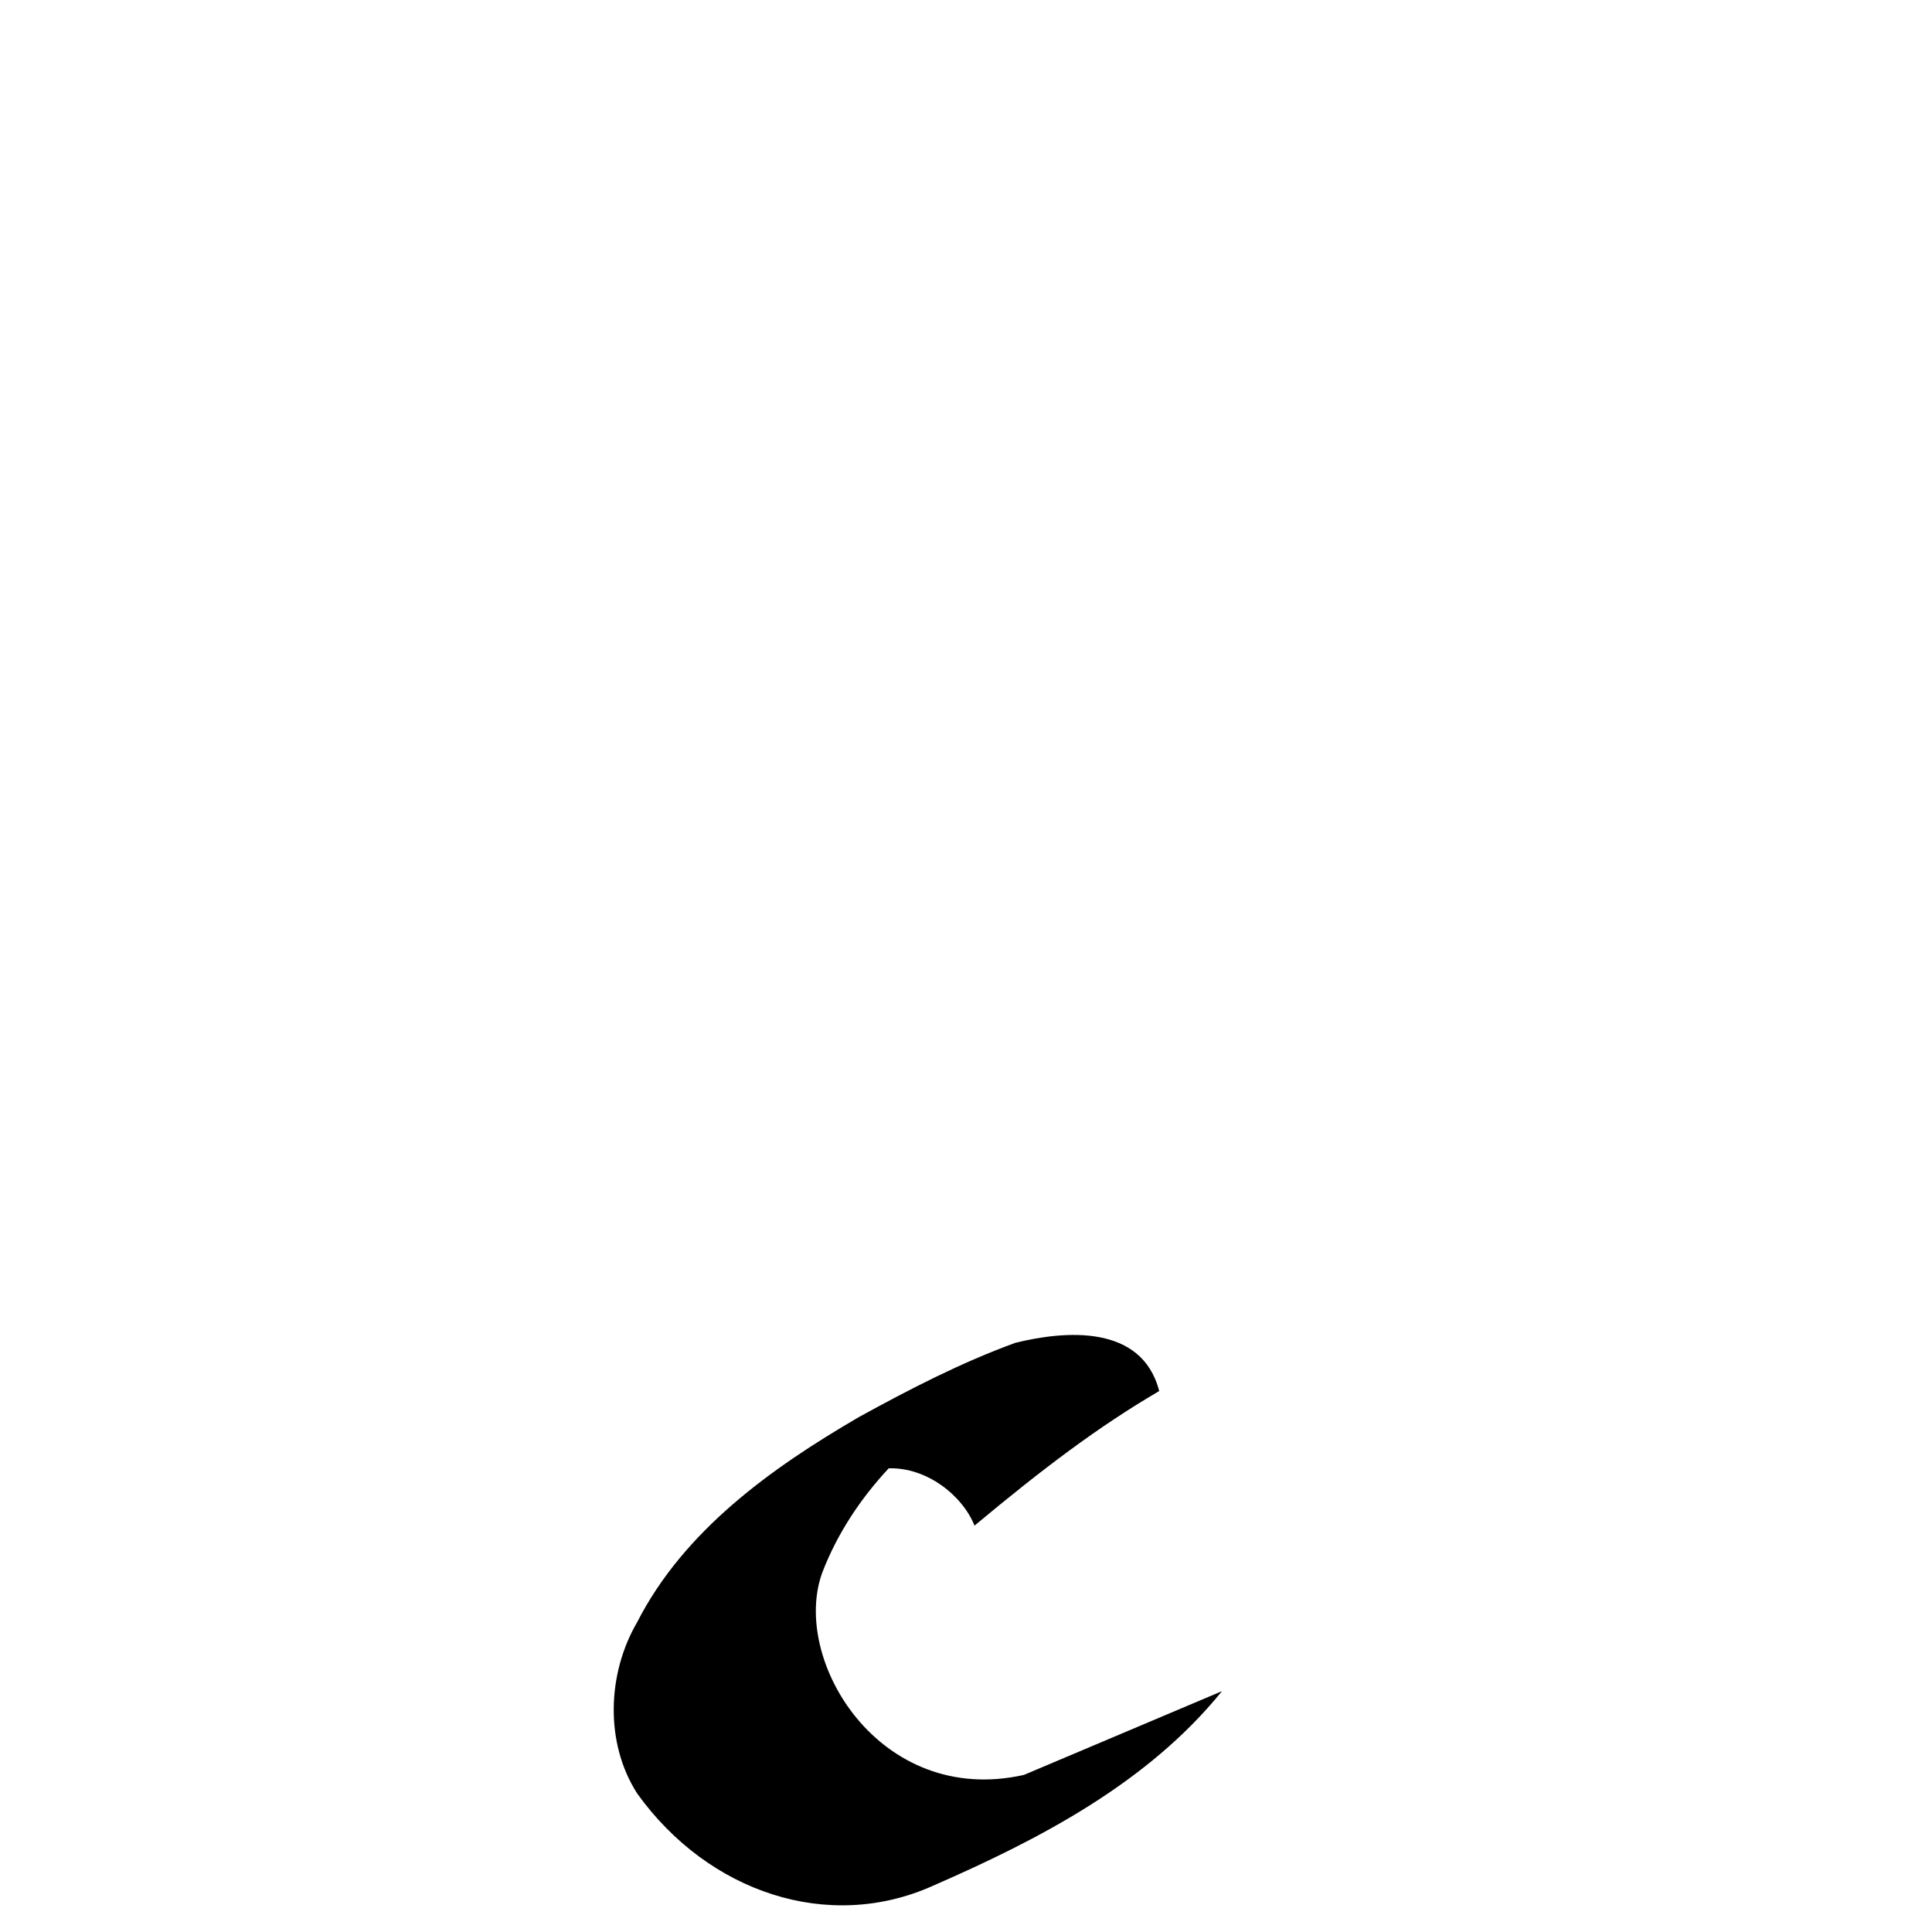
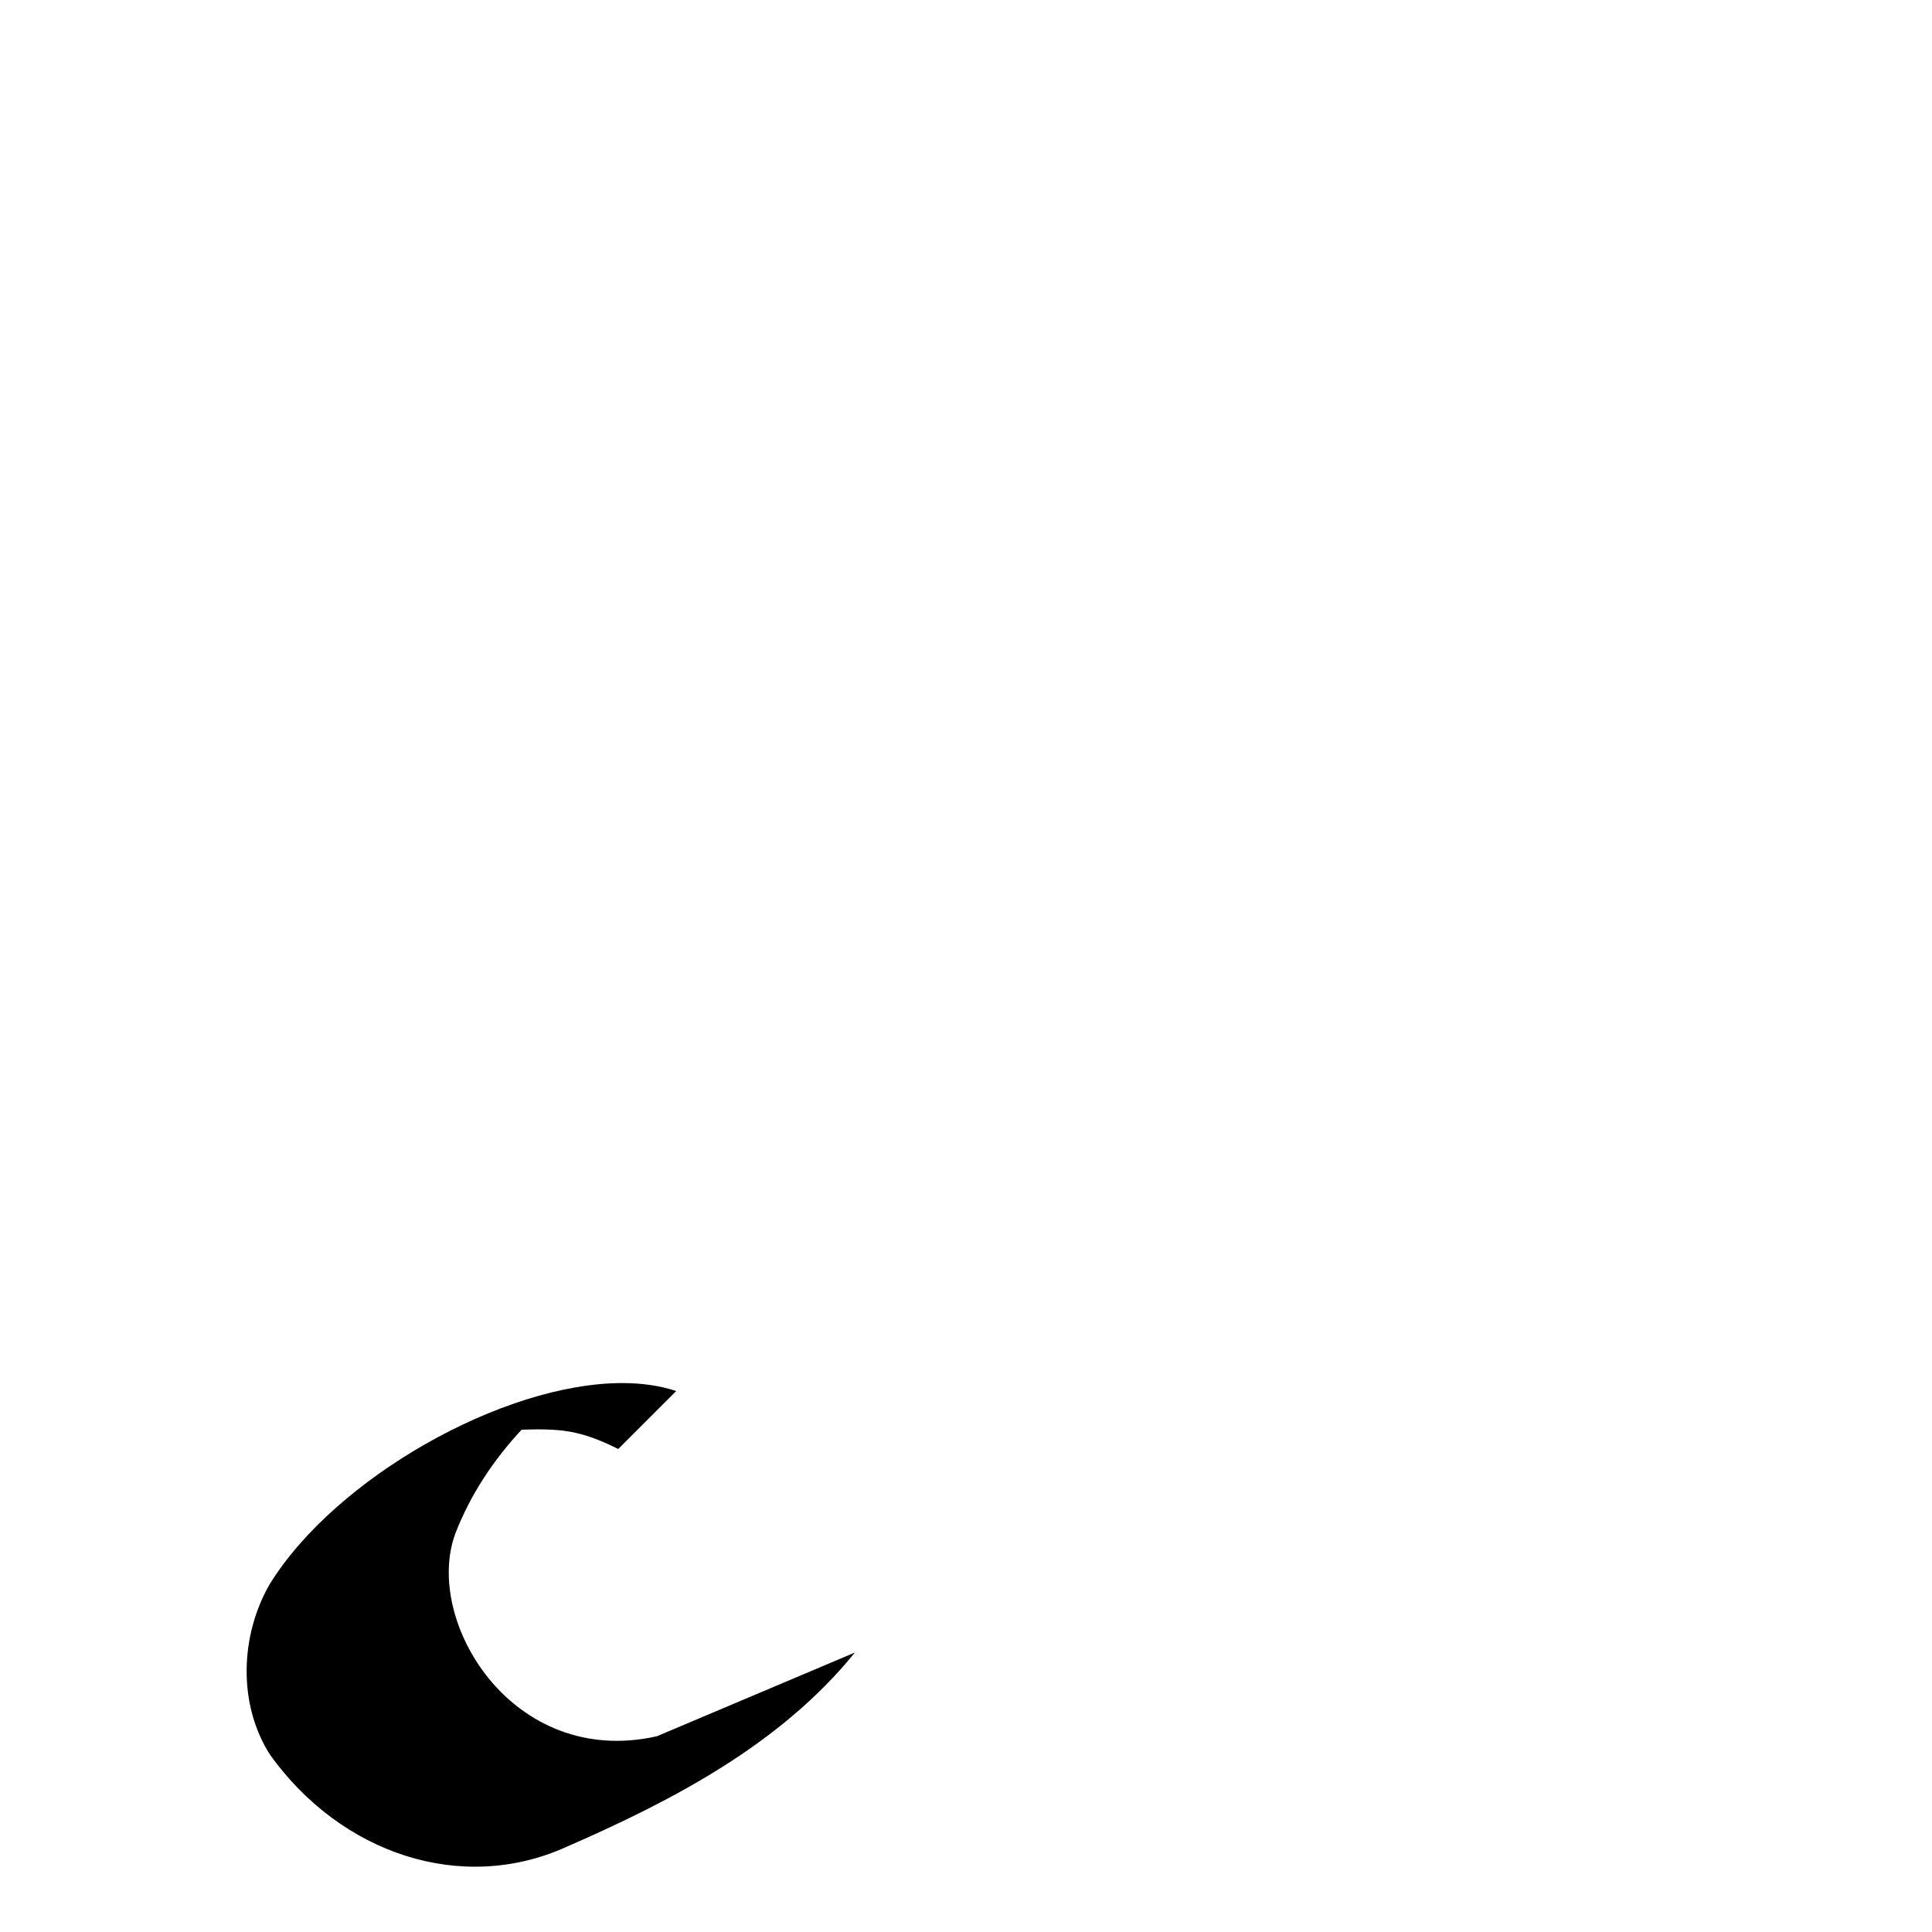
<svg xmlns="http://www.w3.org/2000/svg" viewBox="0 0 1000 1000">
-   <path transform="translate(-3000,-52.3622)" style="fill:#000000;fill-opacity:1;stroke:none" d="m 3525.594,747.393 c -28.062,10.2 -54.804,24.039 -80.969,38.406 -45.176,26.31 -90.509,58.581 -114.875,106.281 -15.489,26.606 -16.778,62.458 0.125,88.688 36.743,51.13 98.94,71.988 153.031,47.656 55.148,-24.061 111.069,-53.136 149.594,-100.719 L 3530,971.05 c -74.762,16.798 -120.958,-59.72 -104.344,-104.844 7.71,-20.045 19.7,-38.132 34.344,-53.844 19.806,-0.571 38.188,14.109 44.406,29.656 35.594,-29.656 63.842,-51.051 95.594,-69.656 -9,-34.969 -49.344,-31.156 -74.406,-24.969 z" />
+   <path transform="translate(-2000,-52.3622)" style="fill:#000000;fill-opacity:1;stroke:none" d="m 2322.031,768.237 c -61.751,0.03 -148.315,49.127 -182.281,103.844 -15.489,26.606 -16.778,62.458 0.125,88.688 36.743,51.13 98.94,71.988 153.031,47.656 55.148,-24.061 111.069,-53.136 149.594,-100.719 L 2340,951.05 c -74.762,16.798 -120.958,-59.719 -104.344,-104.844 7.71,-20.045 19.7,-38.132 34.344,-53.844 19.806,-0.571 30,0 50,10 l 30,-30 c -8.438,-2.812 -17.864,-4.13 -27.969,-4.125 z" />
</svg>
